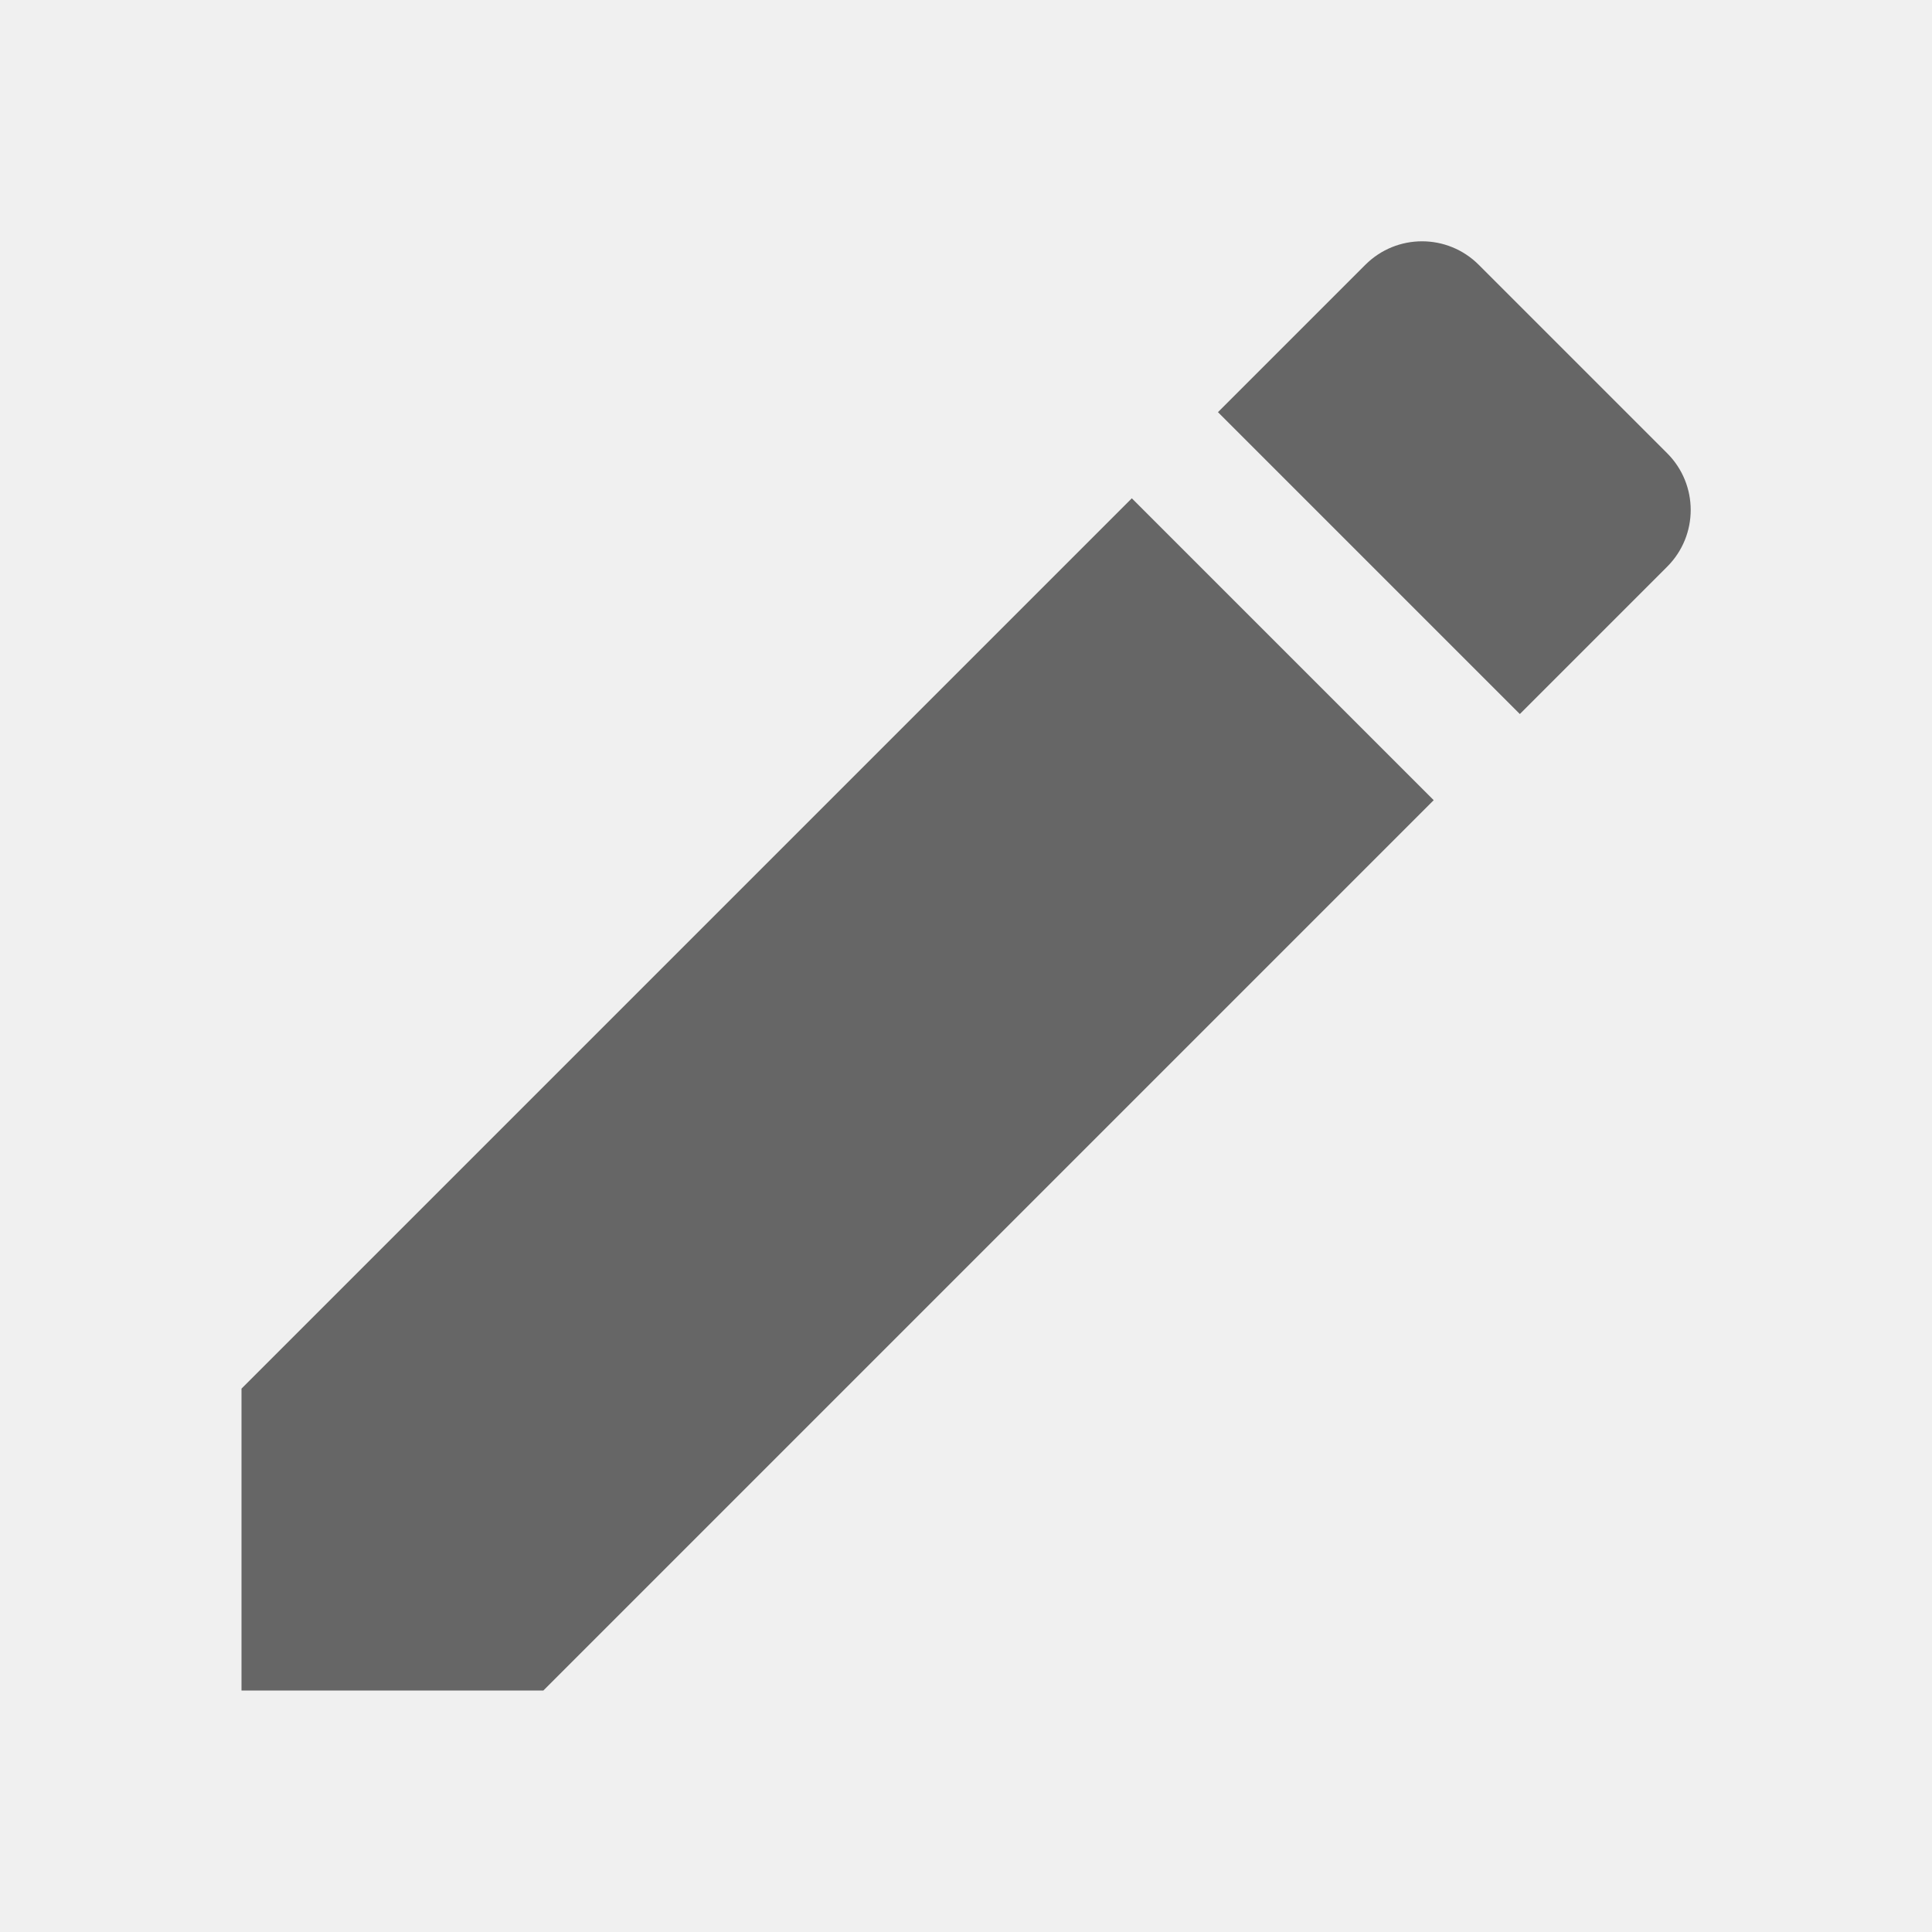
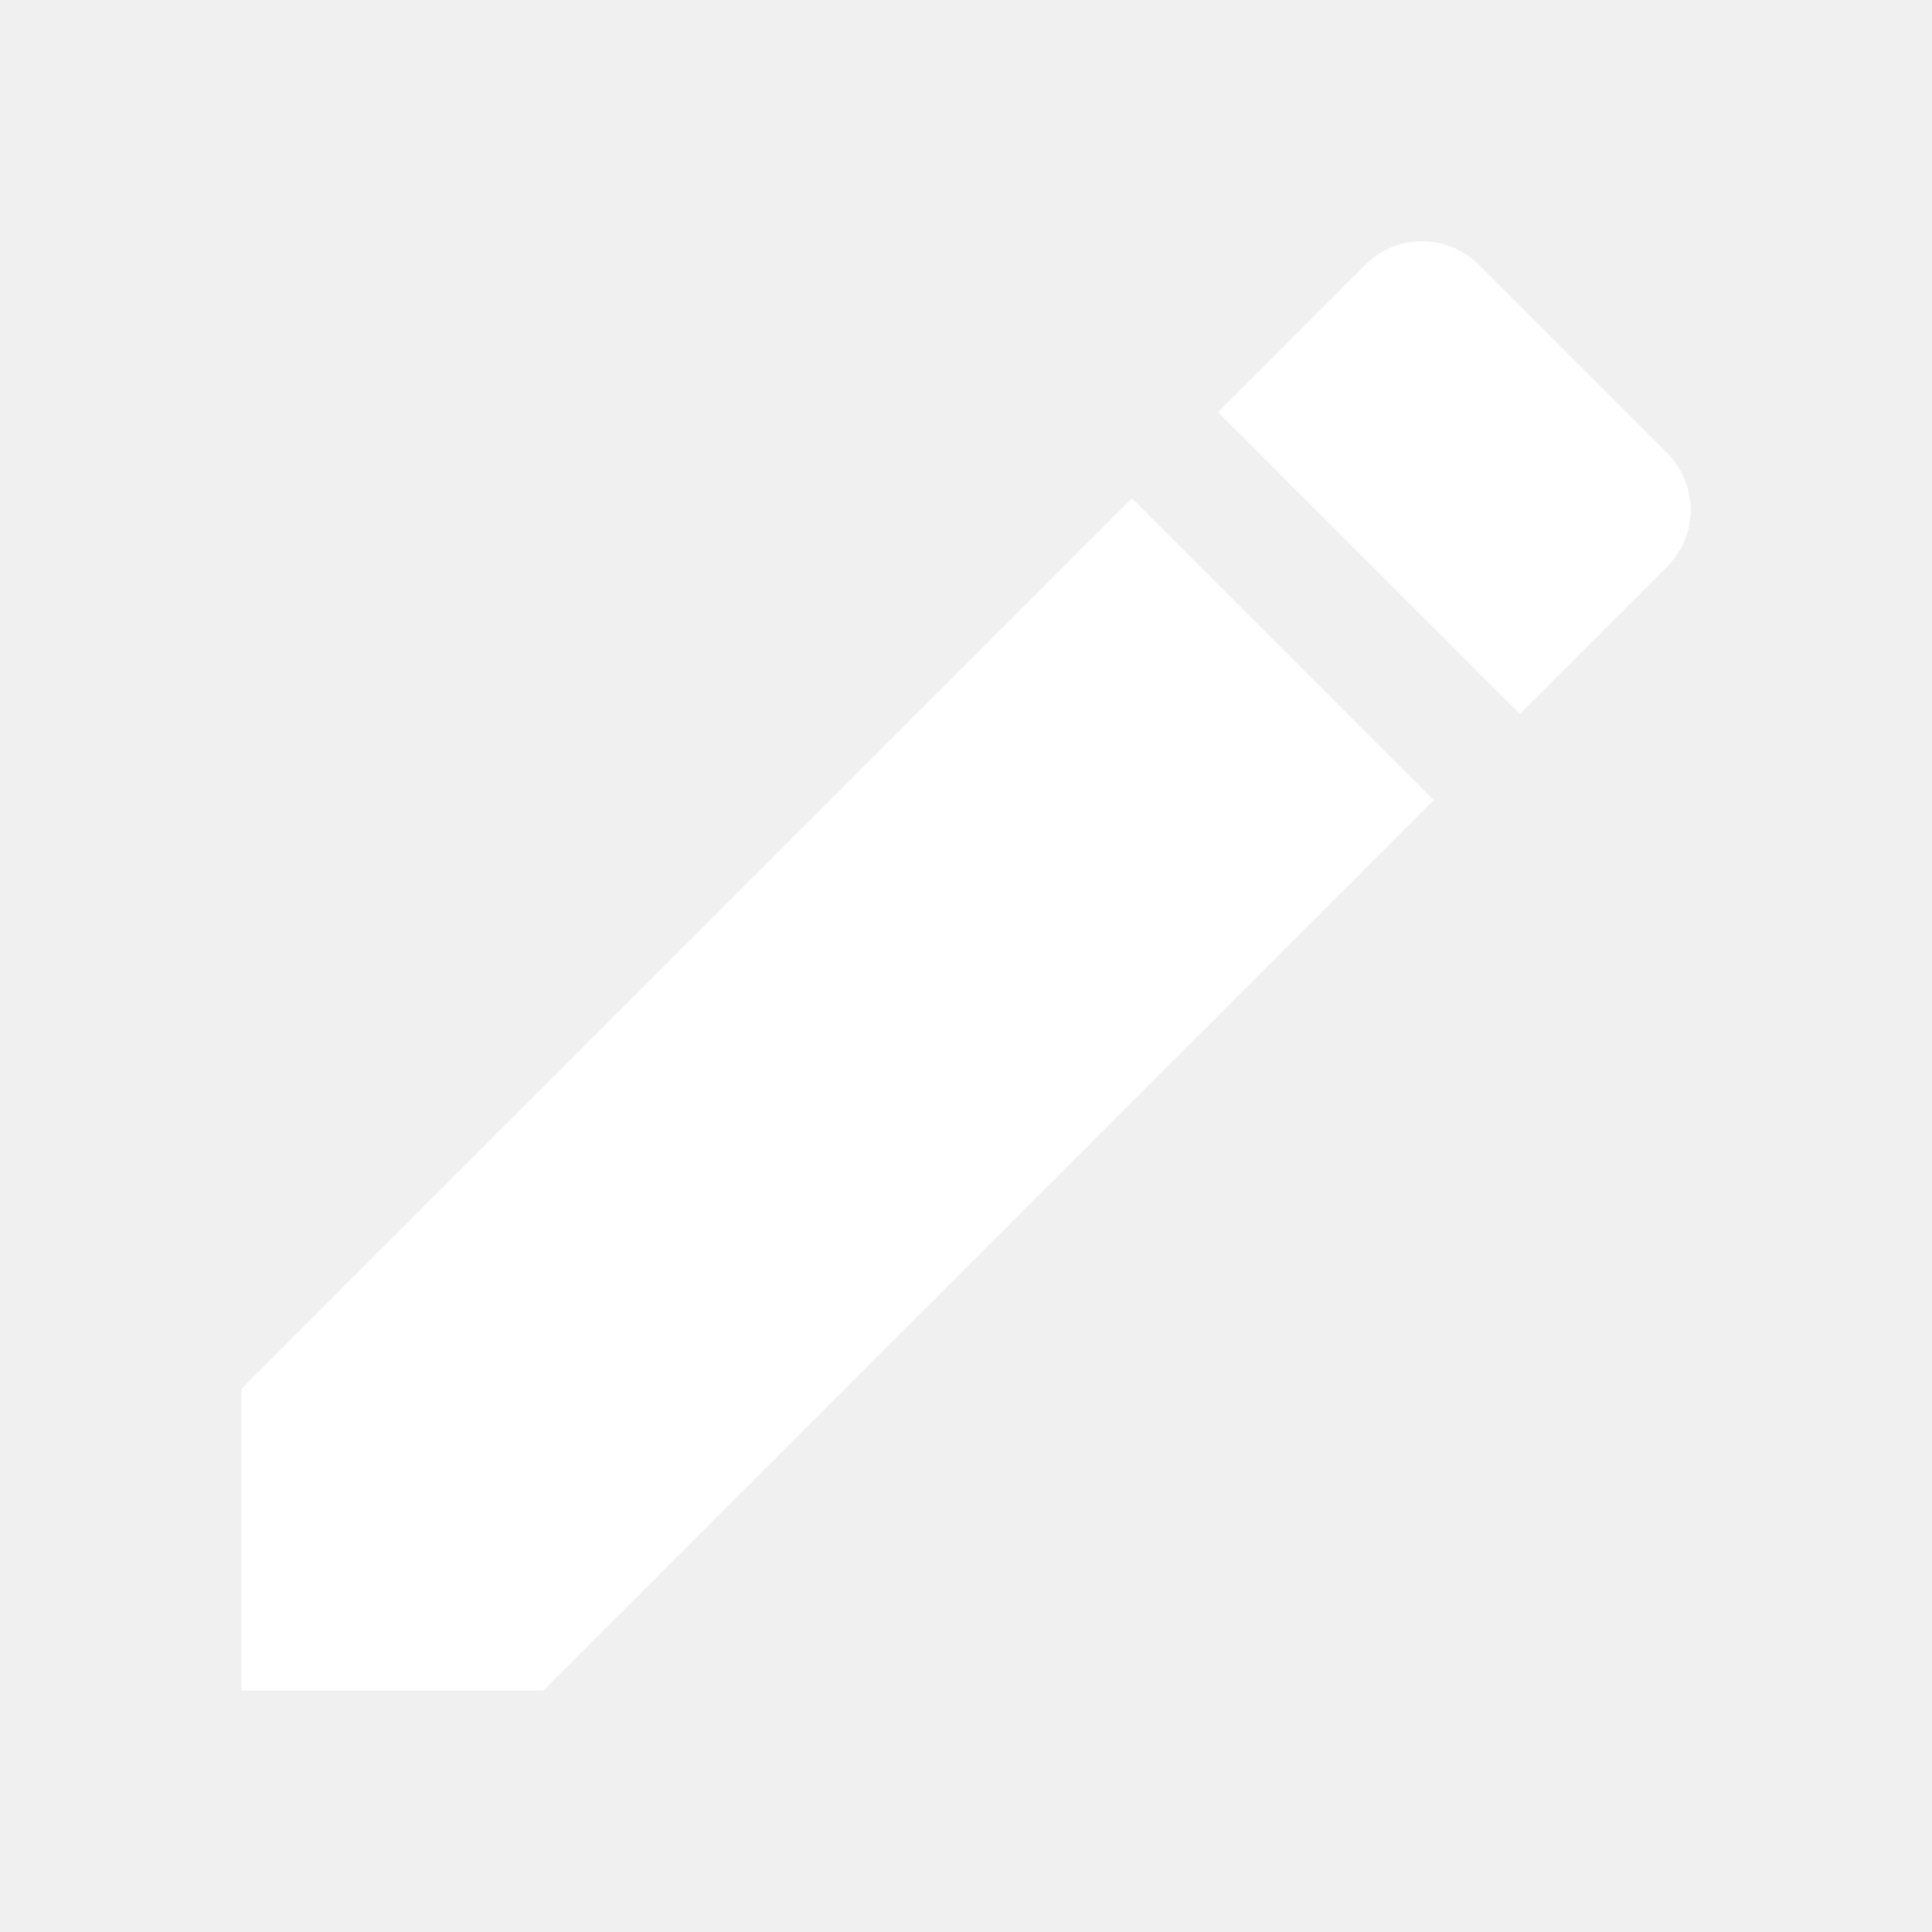
- <svg xmlns="http://www.w3.org/2000/svg" fill="#666666" height="24" viewBox="0 0 24 24" width="24">
+ <svg xmlns="http://www.w3.org/2000/svg" fill="#FFF" height="24" viewBox="0 0 24 24" width="24">
  <path d="M3 17.25V21h3.75L17.81 9.94l-3.75-3.75L3 17.25zM20.71 7.04c.39-.39.39-1.02 0-1.41l-2.34-2.34c-.39-.39-1.02-.39-1.41 0l-1.83 1.83 3.75 3.75 1.83-1.83z" />
  <path d="M0 0h24v24H0z" fill="none" />
</svg>
